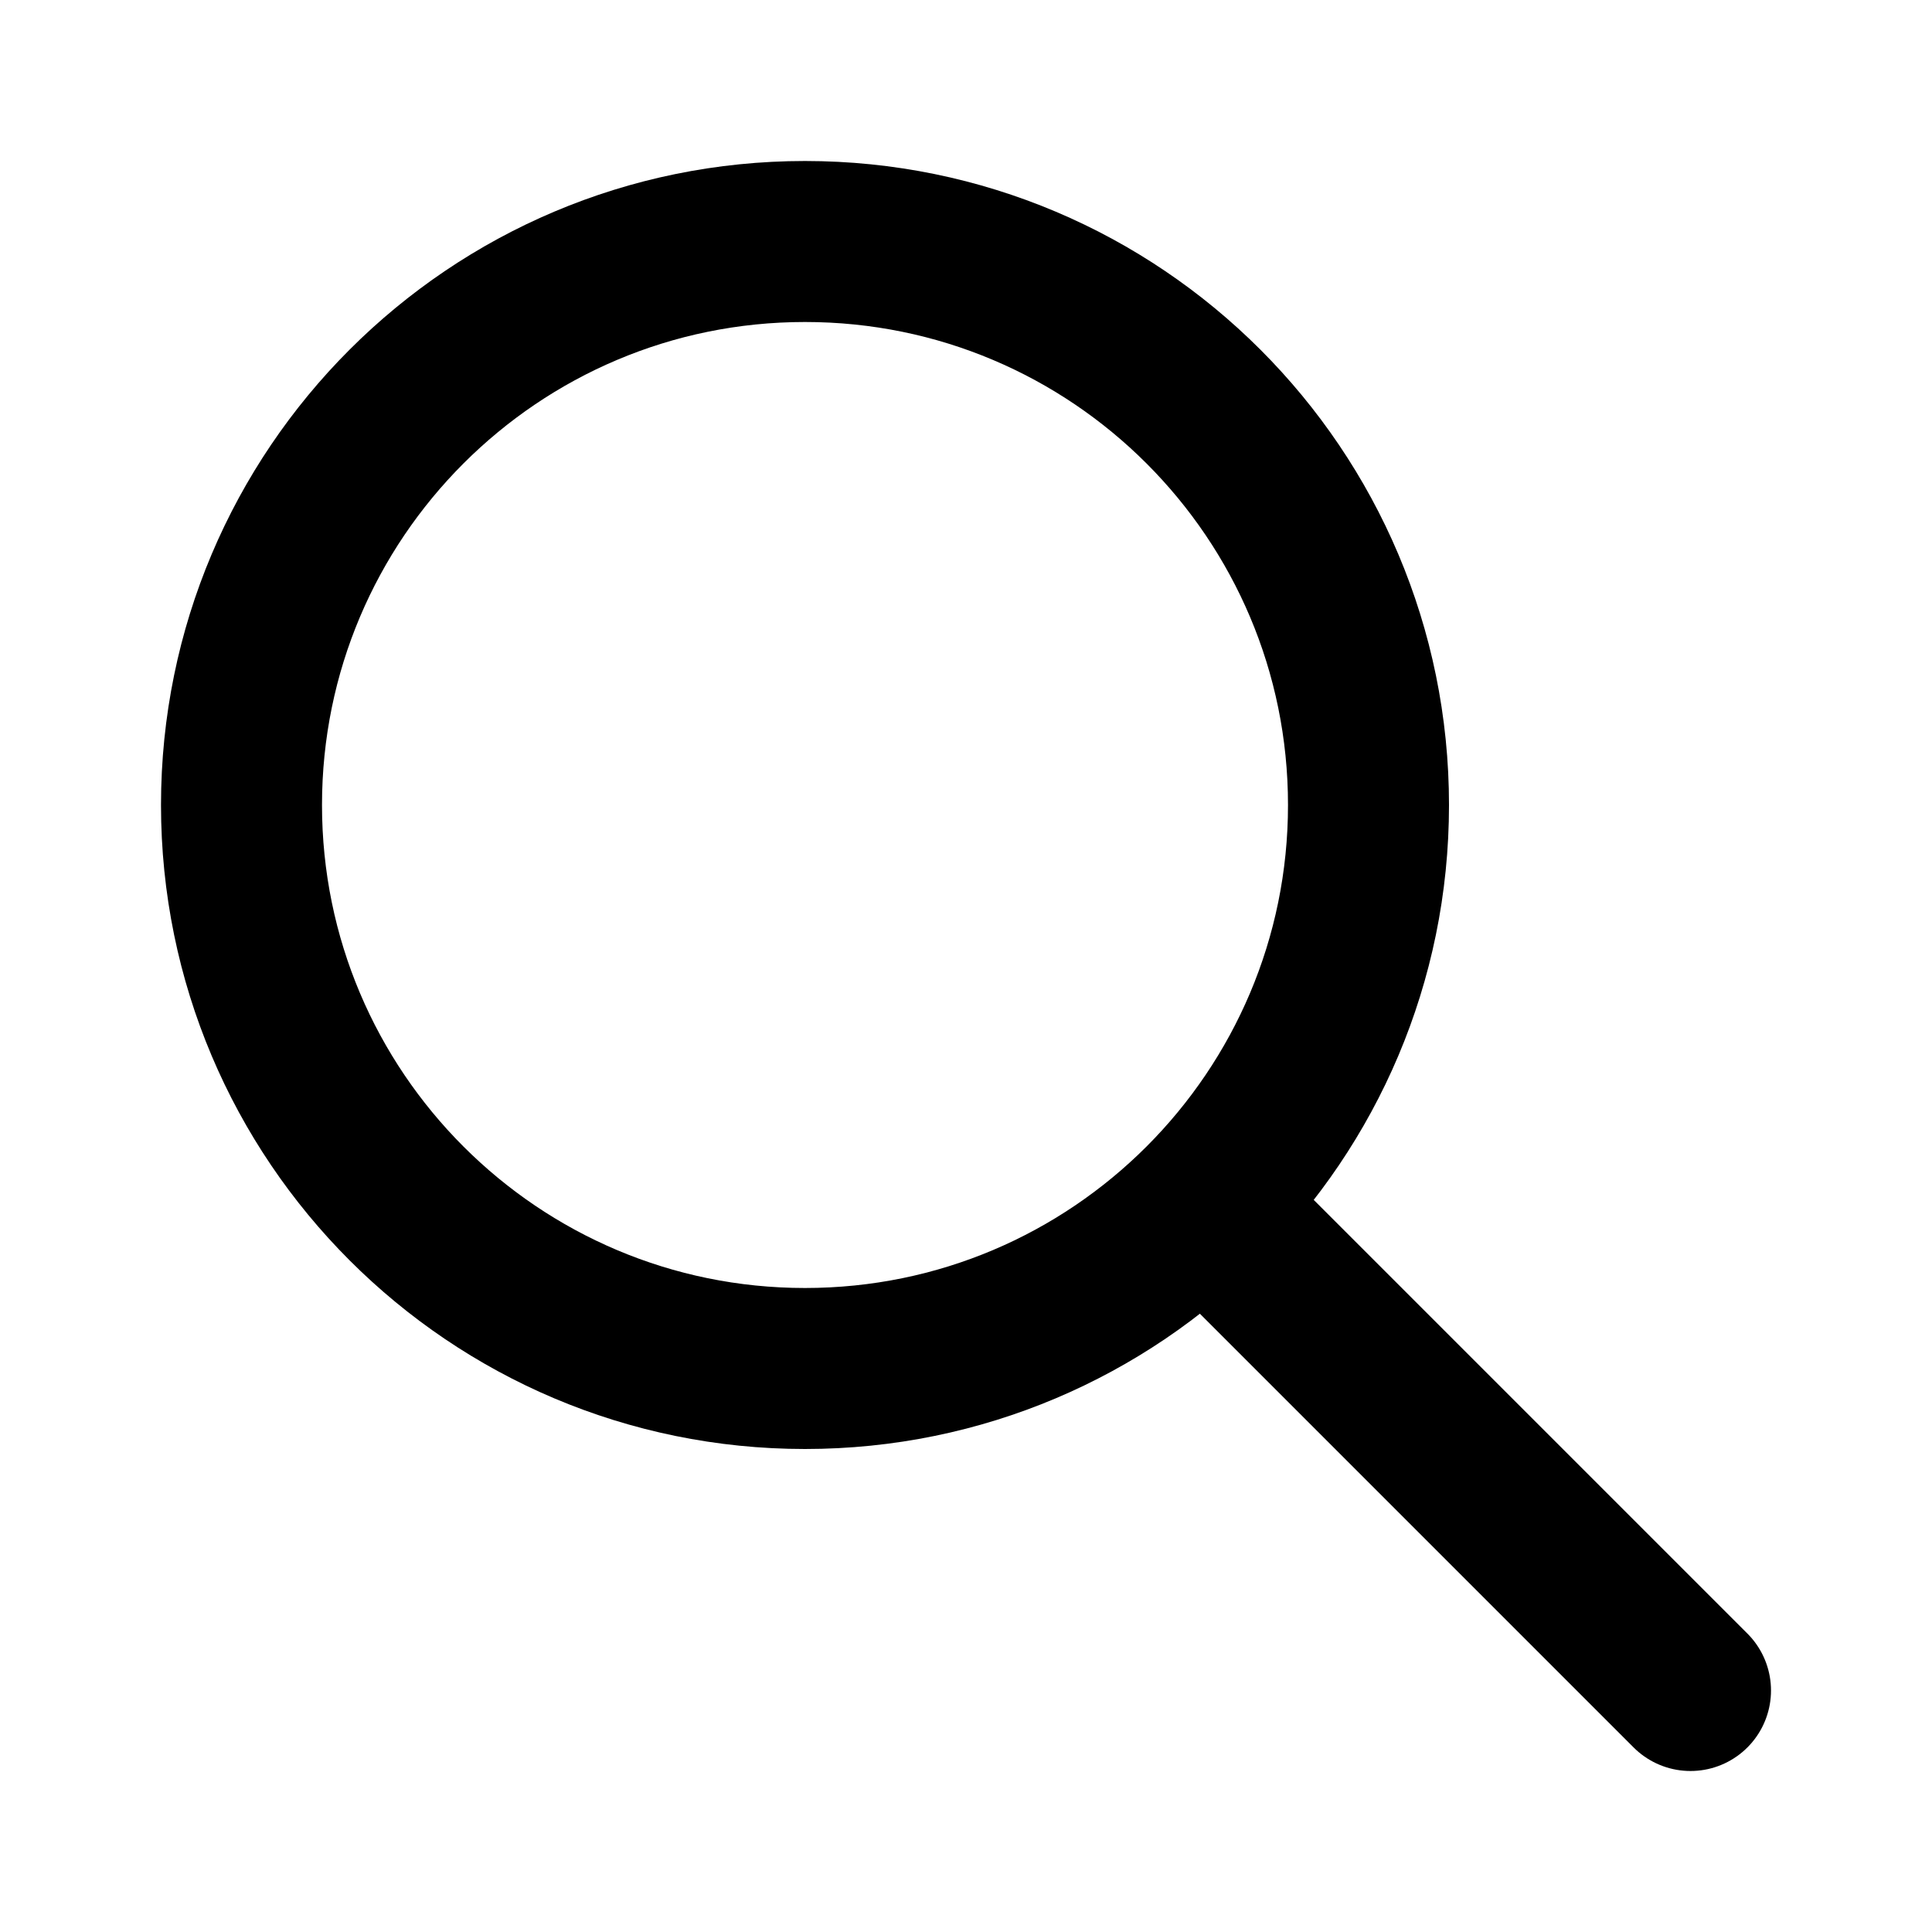
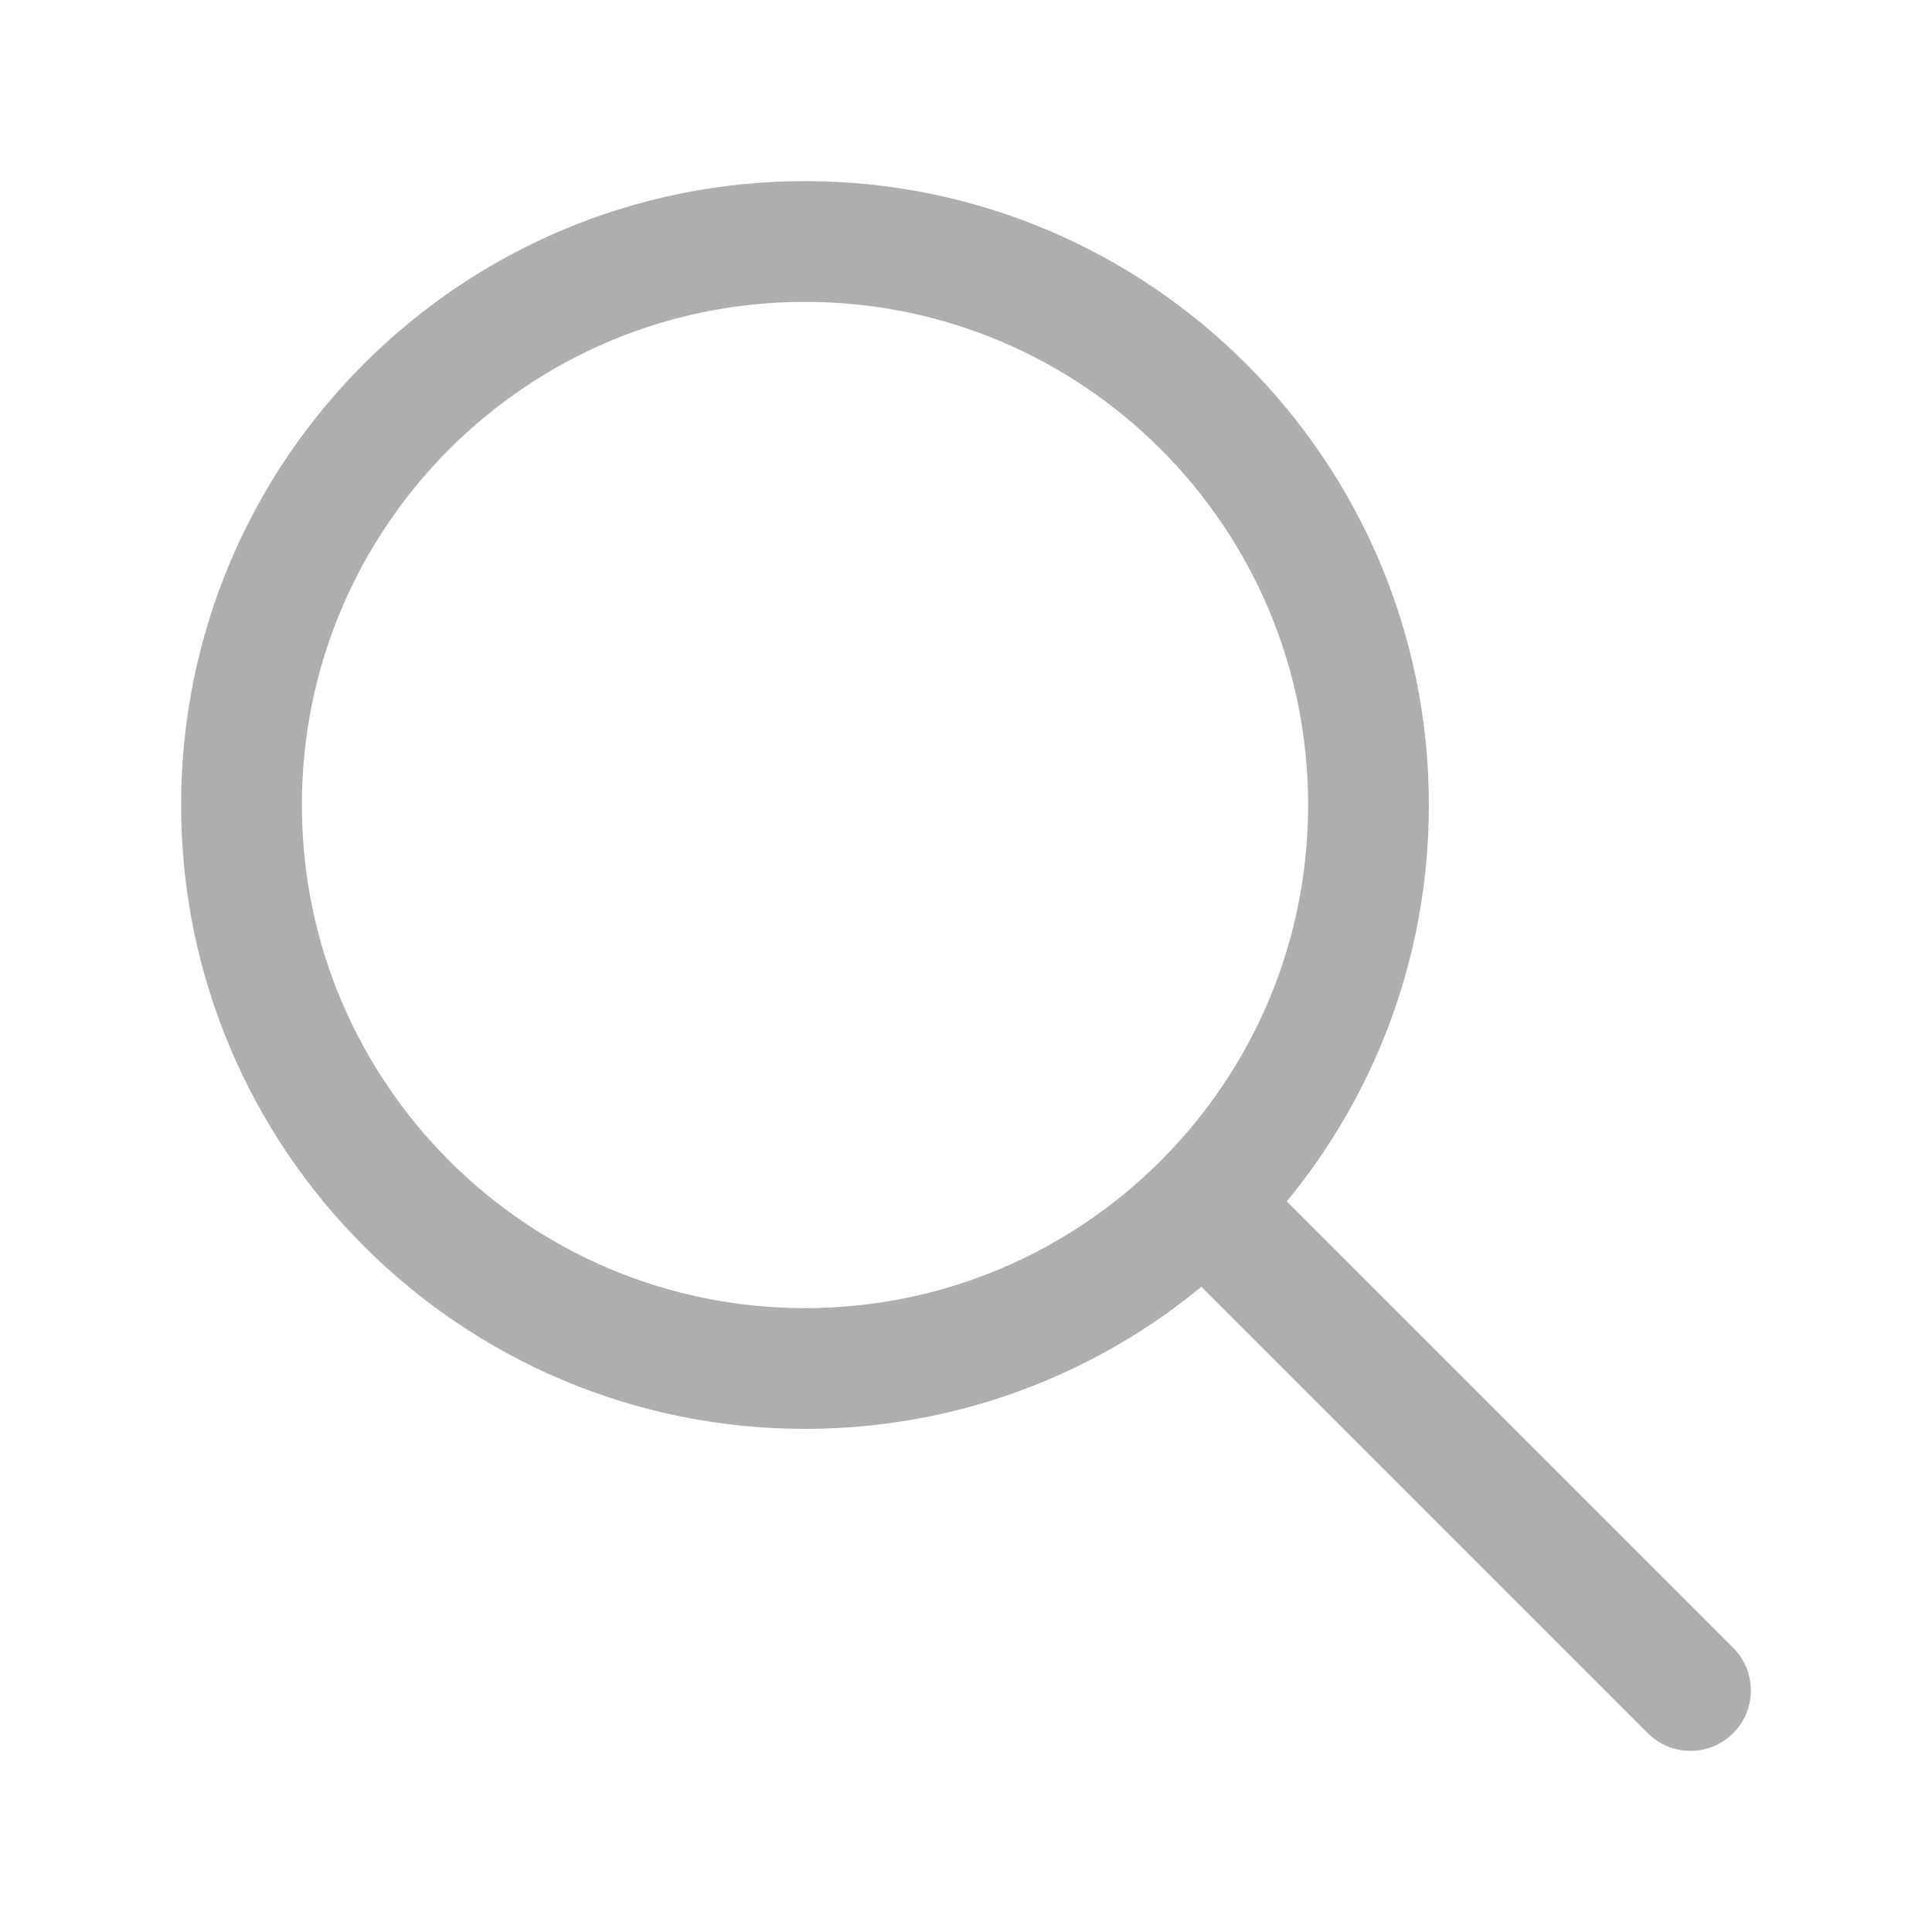
- <svg xmlns="http://www.w3.org/2000/svg" class="icon icon-tabler icon-tabler-search" width="24" height="24" viewBox="0 0 24 24" stroke-width="2" stroke="currentColor" fill="none" stroke-linecap="round" stroke-linejoin="round">
+ <svg xmlns="http://www.w3.org/2000/svg" class="icon icon-tabler icon-tabler-search" width="24" height="24" viewBox="0 0 24 24" stroke-width="1.5" stroke="#AEAEAE" fill="none" stroke-linecap="round" stroke-linejoin="round">
  <path stroke="none" d="M0 0h24v24H0z" />
  <circle cx="10" cy="10" r="7" />
  <line x1="21" y1="21" x2="15" y2="15" />
</svg>
